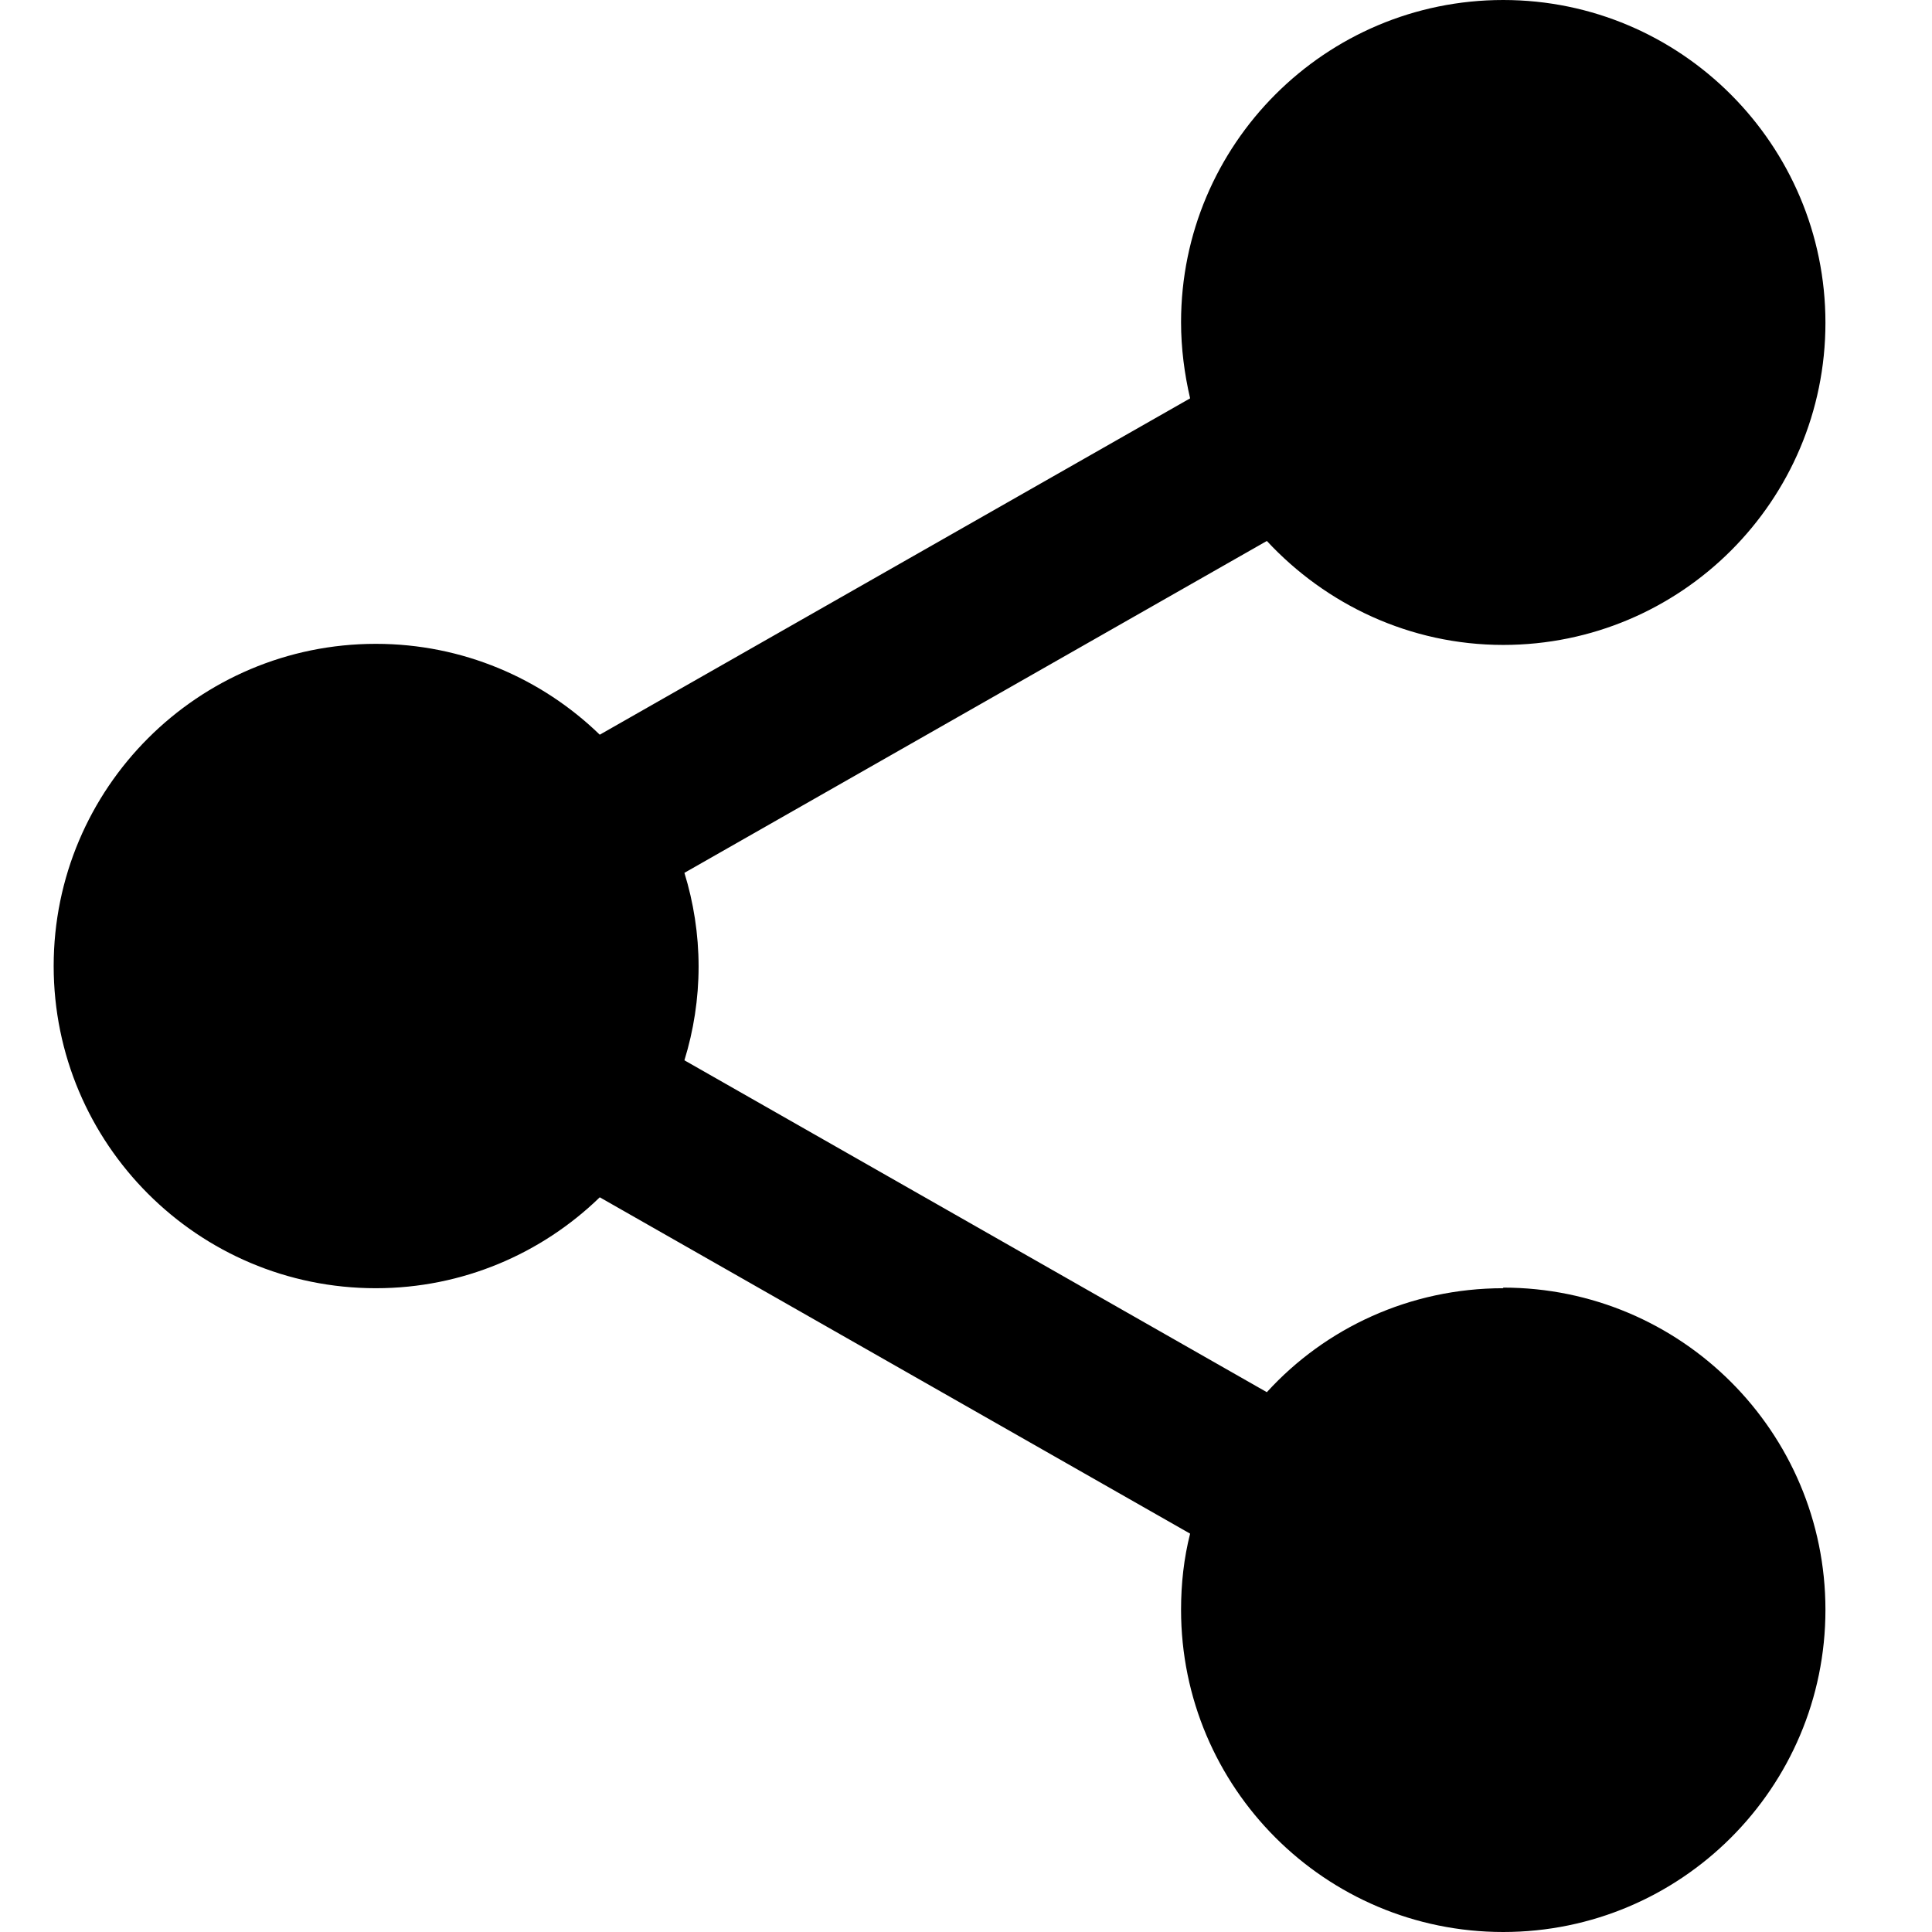
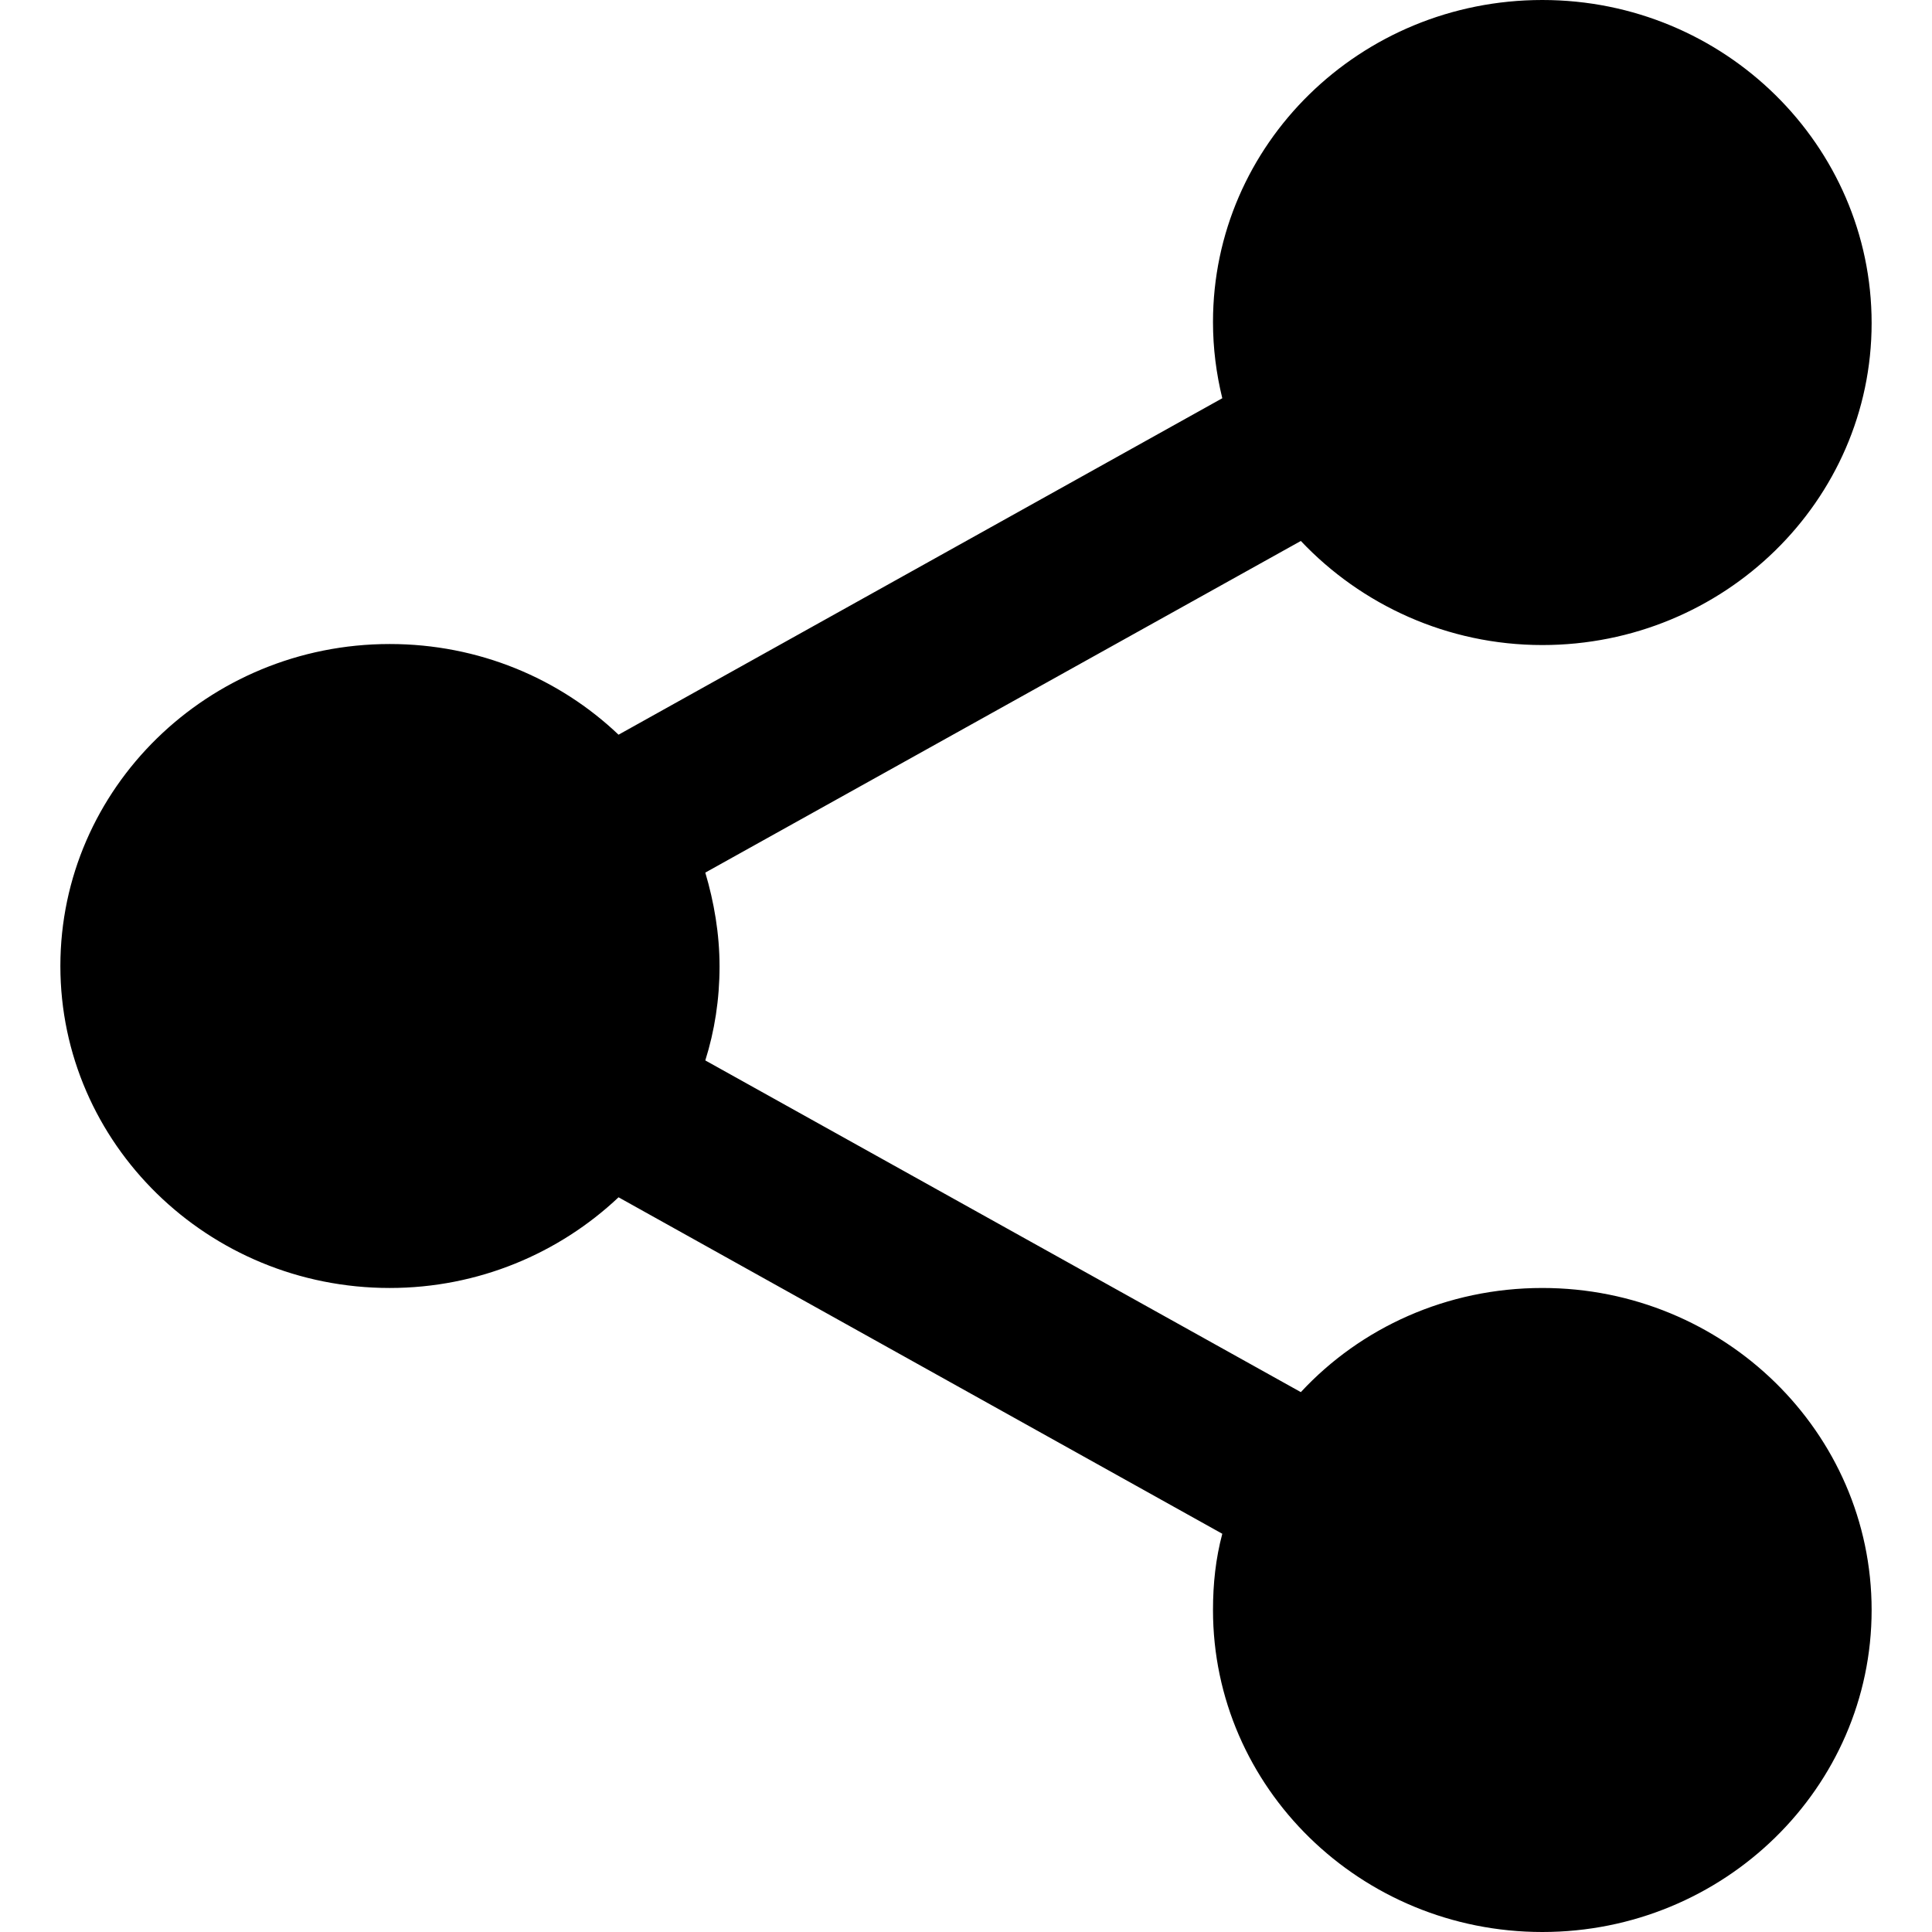
<svg xmlns="http://www.w3.org/2000/svg" width="32" height="32" viewBox="0 0 32 32" fill="none">
-   <path d="M24.898 21.337C23.355 21.337 21.952 21.995 20.983 23.059L11.336 17.562C11.487 17.073 11.571 16.546 11.571 16.009C11.571 15.473 11.487 14.946 11.336 14.457L20.983 8.96C21.962 10.014 23.355 10.682 24.898 10.682C27.844 10.682 30.235 8.292 30.235 5.346C30.235 2.4 27.844 0 24.898 0C21.952 0 19.562 2.391 19.562 5.336C19.562 5.769 19.618 6.193 19.712 6.598L9.934 12.169C8.974 11.238 7.665 10.664 6.225 10.664C3.28 10.664 0.889 13.054 0.889 16C0.889 18.946 3.28 21.337 6.225 21.337C7.665 21.337 8.974 20.762 9.934 19.831L19.712 25.402C19.609 25.807 19.562 26.231 19.562 26.663C19.562 29.609 21.952 32 24.898 32C27.844 32 30.235 29.609 30.235 26.663C30.235 23.718 27.844 21.327 24.898 21.327V21.337Z" fill="black" />
+   <path d="M25.546 21.333C23.964 21.333 22.536 21.991 21.546 23.058L11.682 17.564C11.836 17.076 11.918 16.551 11.918 16.009C11.918 15.467 11.827 14.942 11.682 14.453L21.546 8.96C22.546 10.018 23.973 10.684 25.546 10.684C28.555 10.684 31 8.293 31 5.351C31 2.409 28.564 0 25.546 0C22.527 0 20.091 2.391 20.091 5.333C20.091 5.769 20.145 6.187 20.245 6.596L10.245 12.169C9.264 11.236 7.927 10.667 6.455 10.667C3.445 10.667 1 13.058 1 16C1 18.942 3.445 21.333 6.455 21.333C7.927 21.333 9.264 20.756 10.245 19.831L20.245 25.404C20.136 25.813 20.091 26.231 20.091 26.667C20.091 29.609 22.536 32 25.546 32C28.555 32 31 29.609 31 26.667C31 23.724 28.555 21.333 25.546 21.333Z" fill="black" />
</svg>
